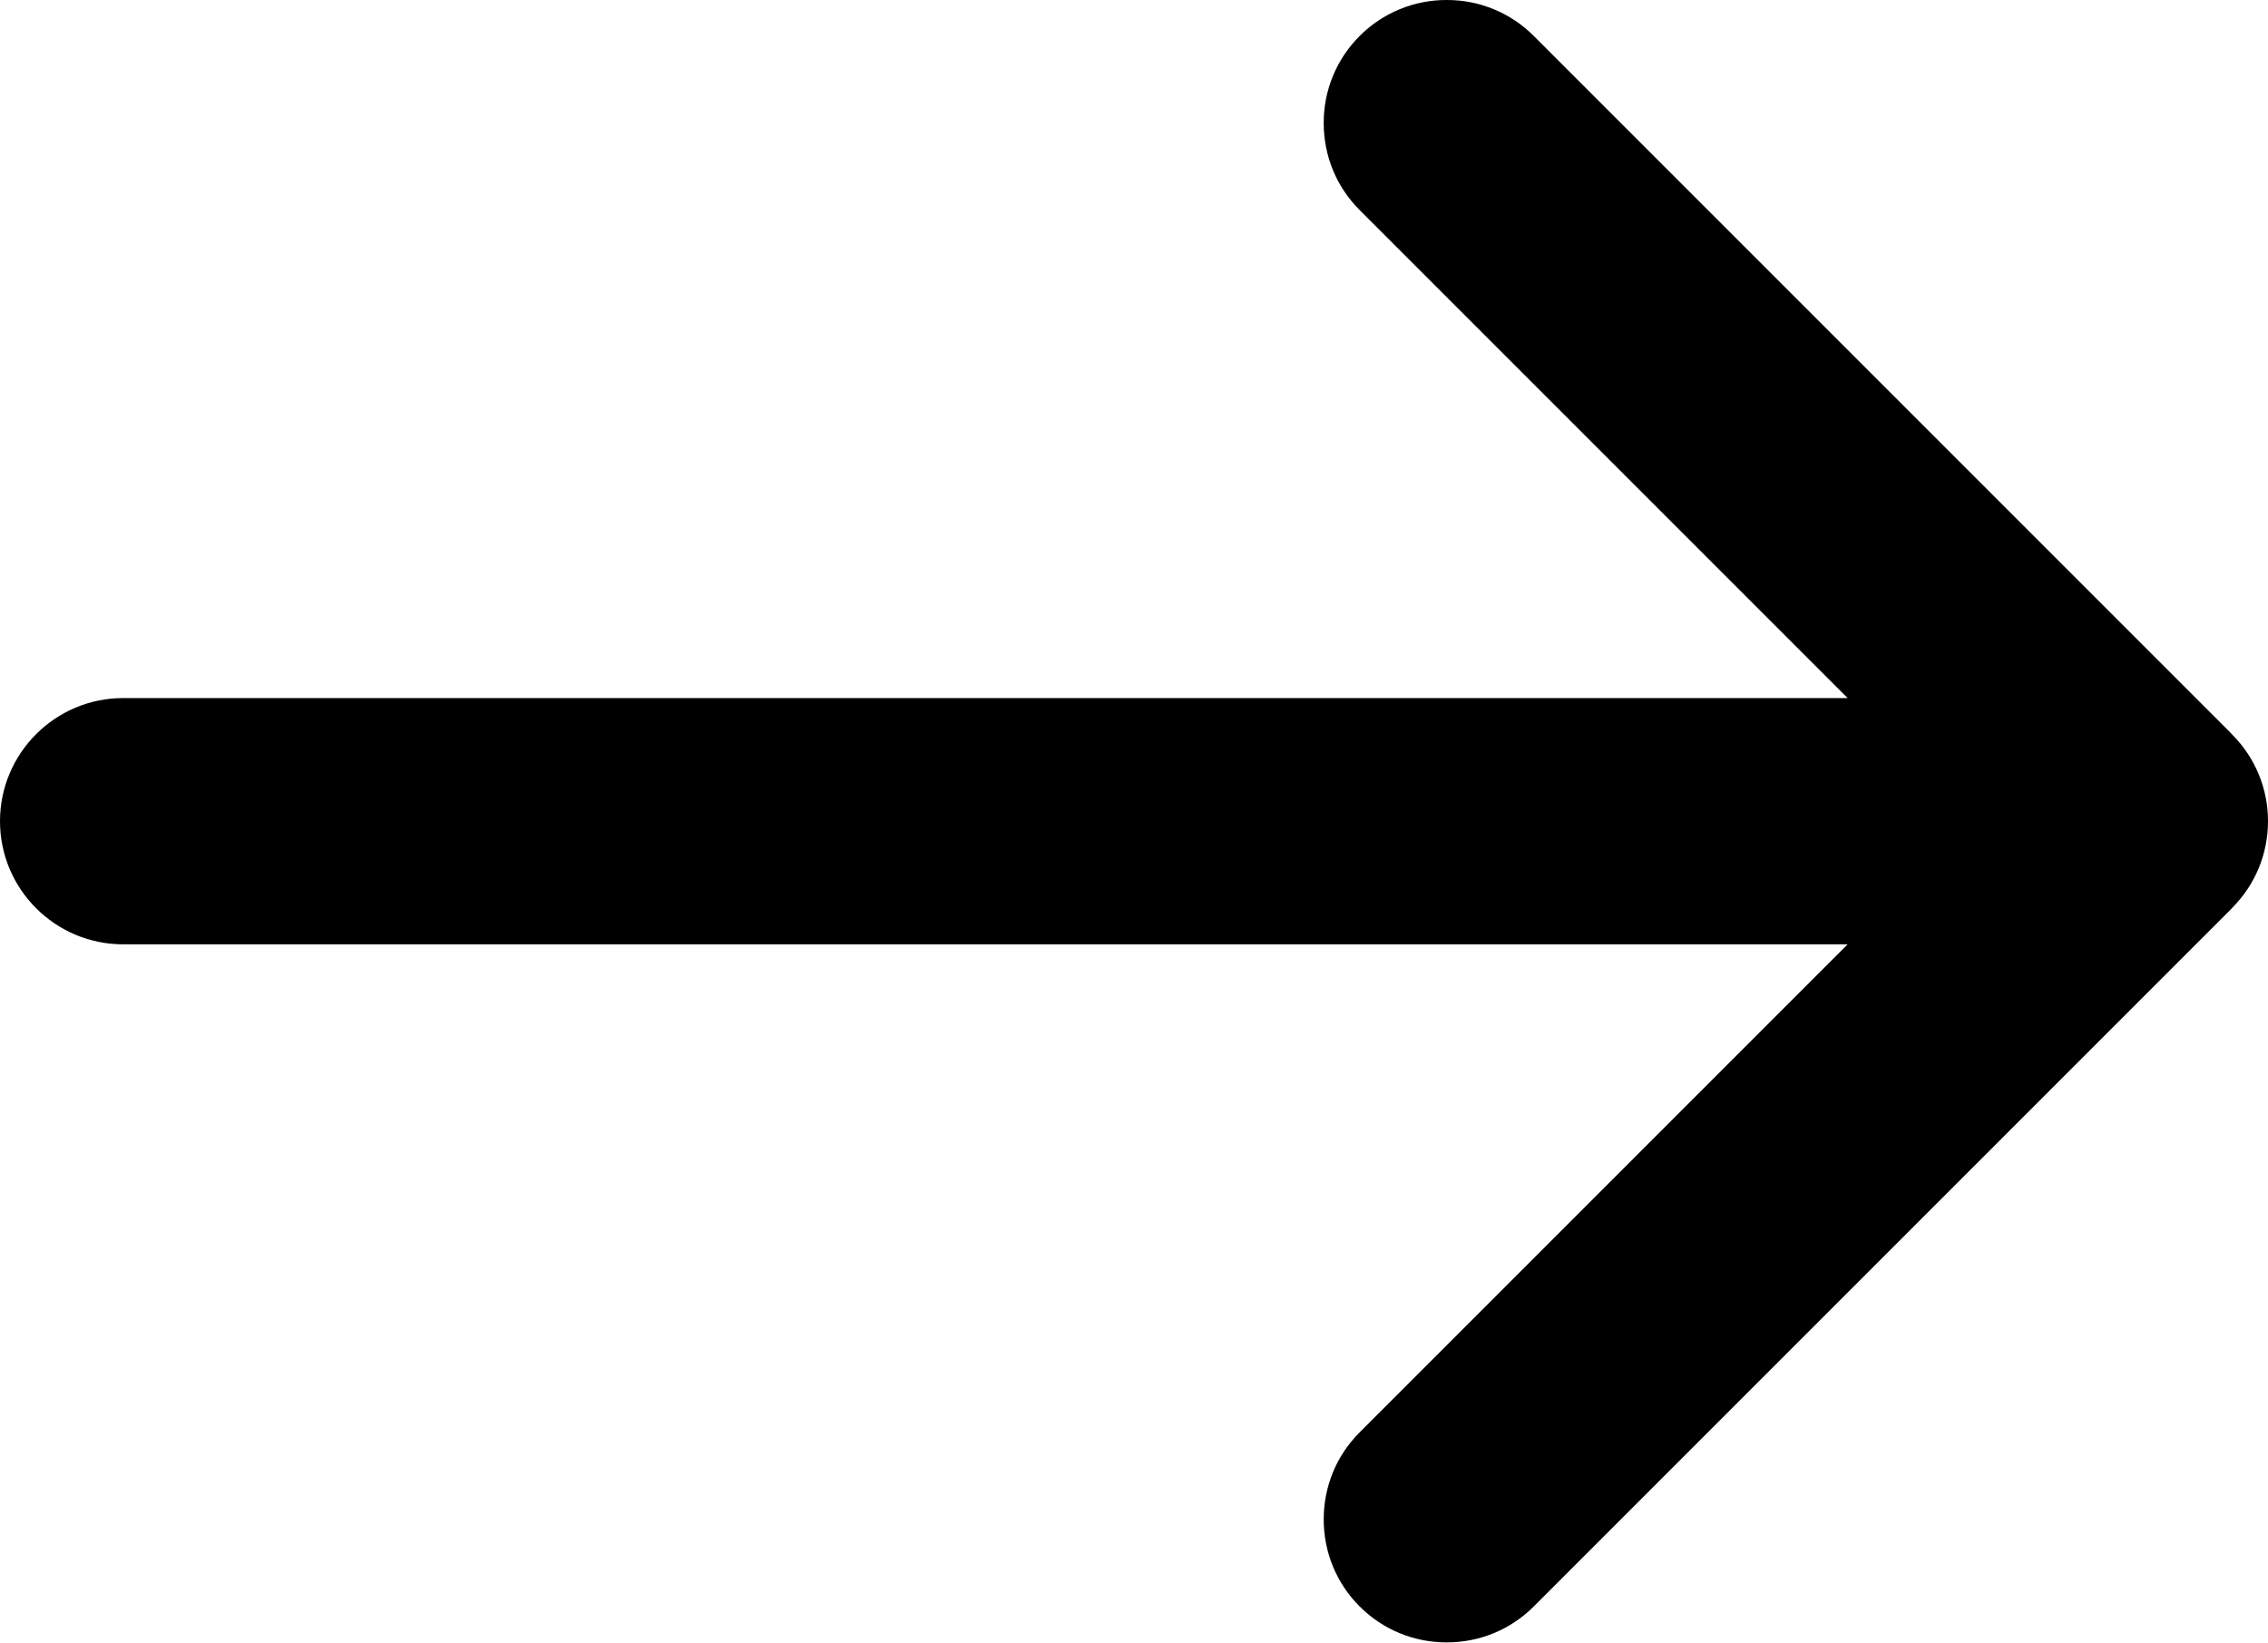
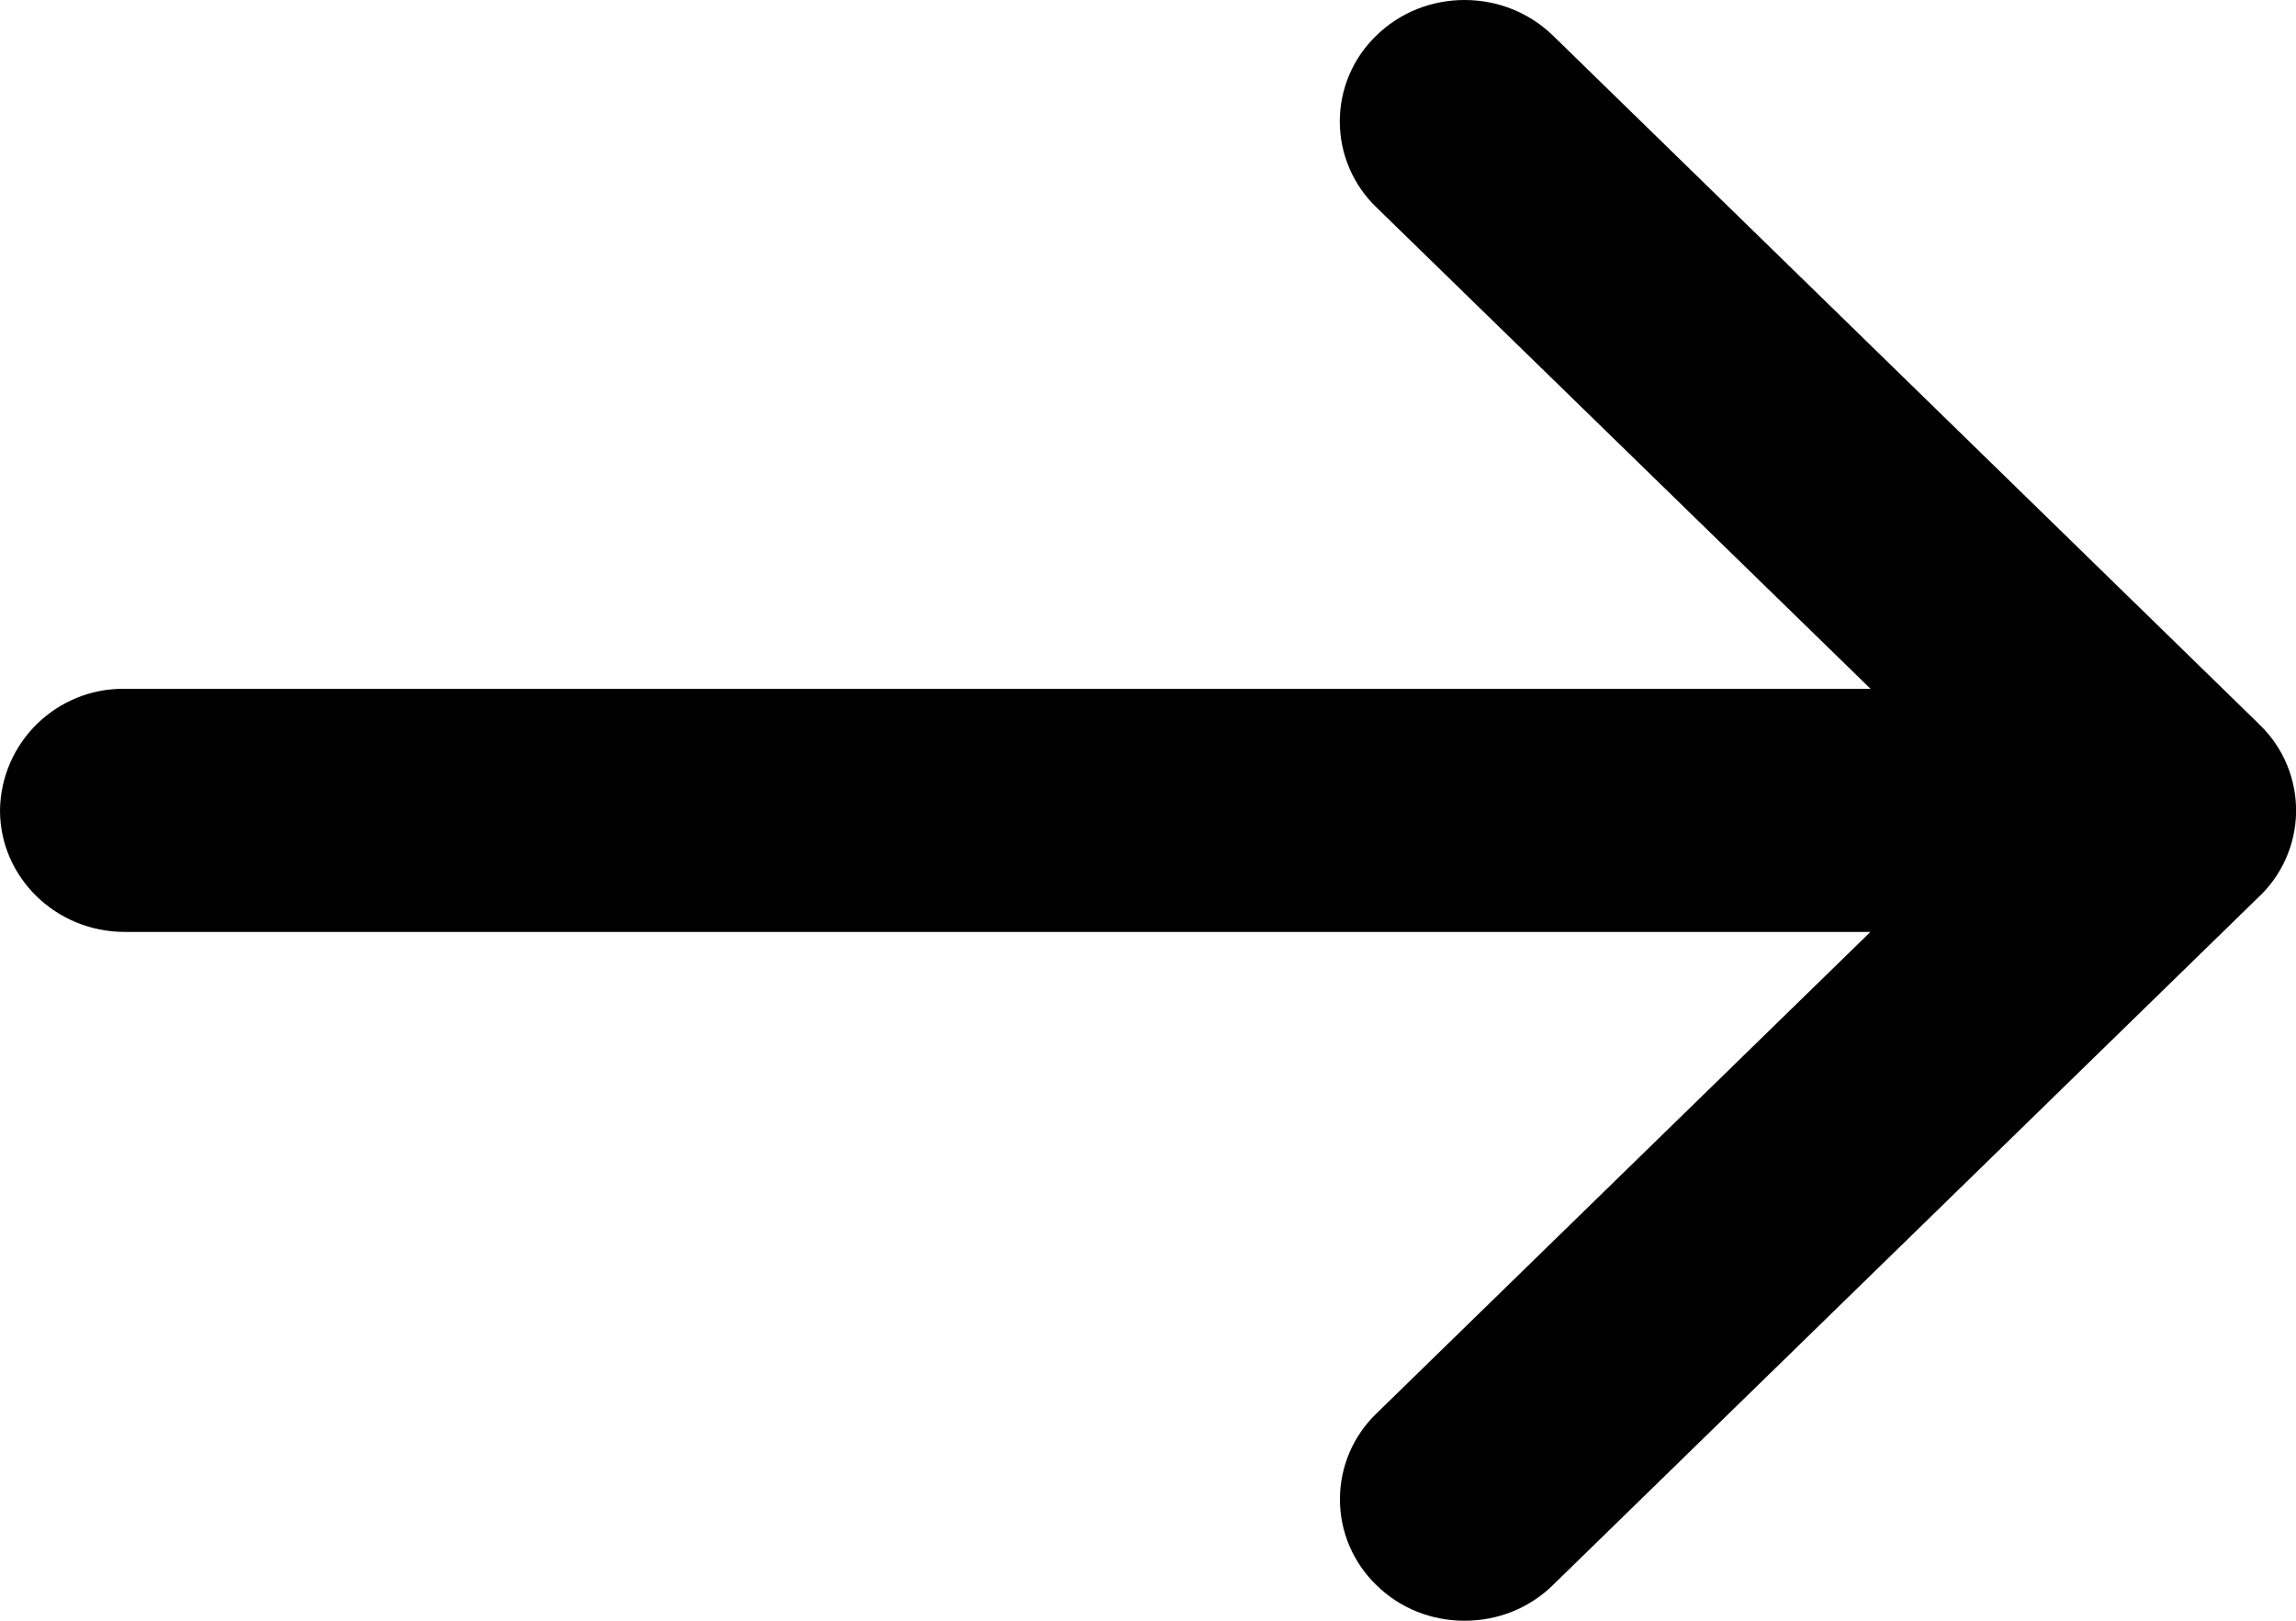
- <svg xmlns="http://www.w3.org/2000/svg" width="175" height="126.724">
-   <path d="M111.63 125.225c-2.142 0-4.151-.83-5.657-2.336s-2.335-3.515-2.335-5.657.83-4.15 2.335-5.656l40.214-40.214H9.5c-4.411 0-8-3.589-8-8s3.589-8 8-8h136.687L105.973 15.15c-1.506-1.506-2.335-3.515-2.335-5.657s.83-4.15 2.335-5.657S109.488 1.5 111.63 1.5s4.15.83 5.657 2.335l53.777 53.778.1.111c1.497 1.49 2.336 3.502 2.336 5.638s-.839 4.148-2.363 5.664a1.12 1.12 0 0 1-.11.123l-53.74 53.74a7.944 7.944 0 0 1-5.657 2.336z" />
-   <path d="M111.63 3a6.48 6.48 0 0 1 4.596 1.896l53.74 53.74c.04.04.074.084.113.125 1.185 1.18 1.921 2.808 1.921 4.601s-.736 3.422-1.92 4.601c-.04.041-.074.085-.114.125l-53.74 53.74c-1.264 1.264-2.93 1.896-4.596 1.896s-3.332-.632-4.596-1.896c-2.528-2.527-2.528-6.664 0-9.192l42.774-42.774H9.5c-3.575 0-6.5-2.925-6.5-6.5s2.925-6.5 6.5-6.5h140.308l-42.774-42.774c-2.528-2.528-2.528-6.664 0-9.192A6.48 6.48 0 0 1 111.63 3m0-3a9.434 9.434 0 0 0-6.718 2.775 9.434 9.434 0 0 0-2.774 6.717c0 2.543.985 4.928 2.774 6.718l37.653 37.652H9.5c-5.238 0-9.5 4.262-9.5 9.5s4.262 9.5 9.5 9.5h133.065l-37.653 37.653c-1.789 1.789-2.774 4.175-2.774 6.717s.985 4.929 2.774 6.718c1.79 1.789 4.175 2.774 6.718 2.774s4.928-.985 6.717-2.774l53.74-53.74c.063-.062.121-.126.179-.191A9.43 9.43 0 0 0 175 63.362a9.43 9.43 0 0 0-2.735-6.657 4.137 4.137 0 0 0-.177-.19l-53.74-53.74A9.434 9.434 0 0 0 111.63 0z" />
+ <svg xmlns="http://www.w3.org/2000/svg" width="17" height="12">
+   <path d="M16.734 5.37a.397.397 0 0 0-.017-.018l-5.22-5.09C11.323.094 11.09 0 10.844 0s-.479.093-.653.263a.882.882 0 0 0 0 1.272L13.85 5.1H.923A.912.912 0 0 0 0 6c0 .496.414.9.923.9h12.926l-3.657 3.565a.882.882 0 0 0 0 1.272c.173.17.405.263.652.263s.479-.093.653-.263l5.22-5.089a.881.881 0 0 0 .017-1.279z" />
</svg>
